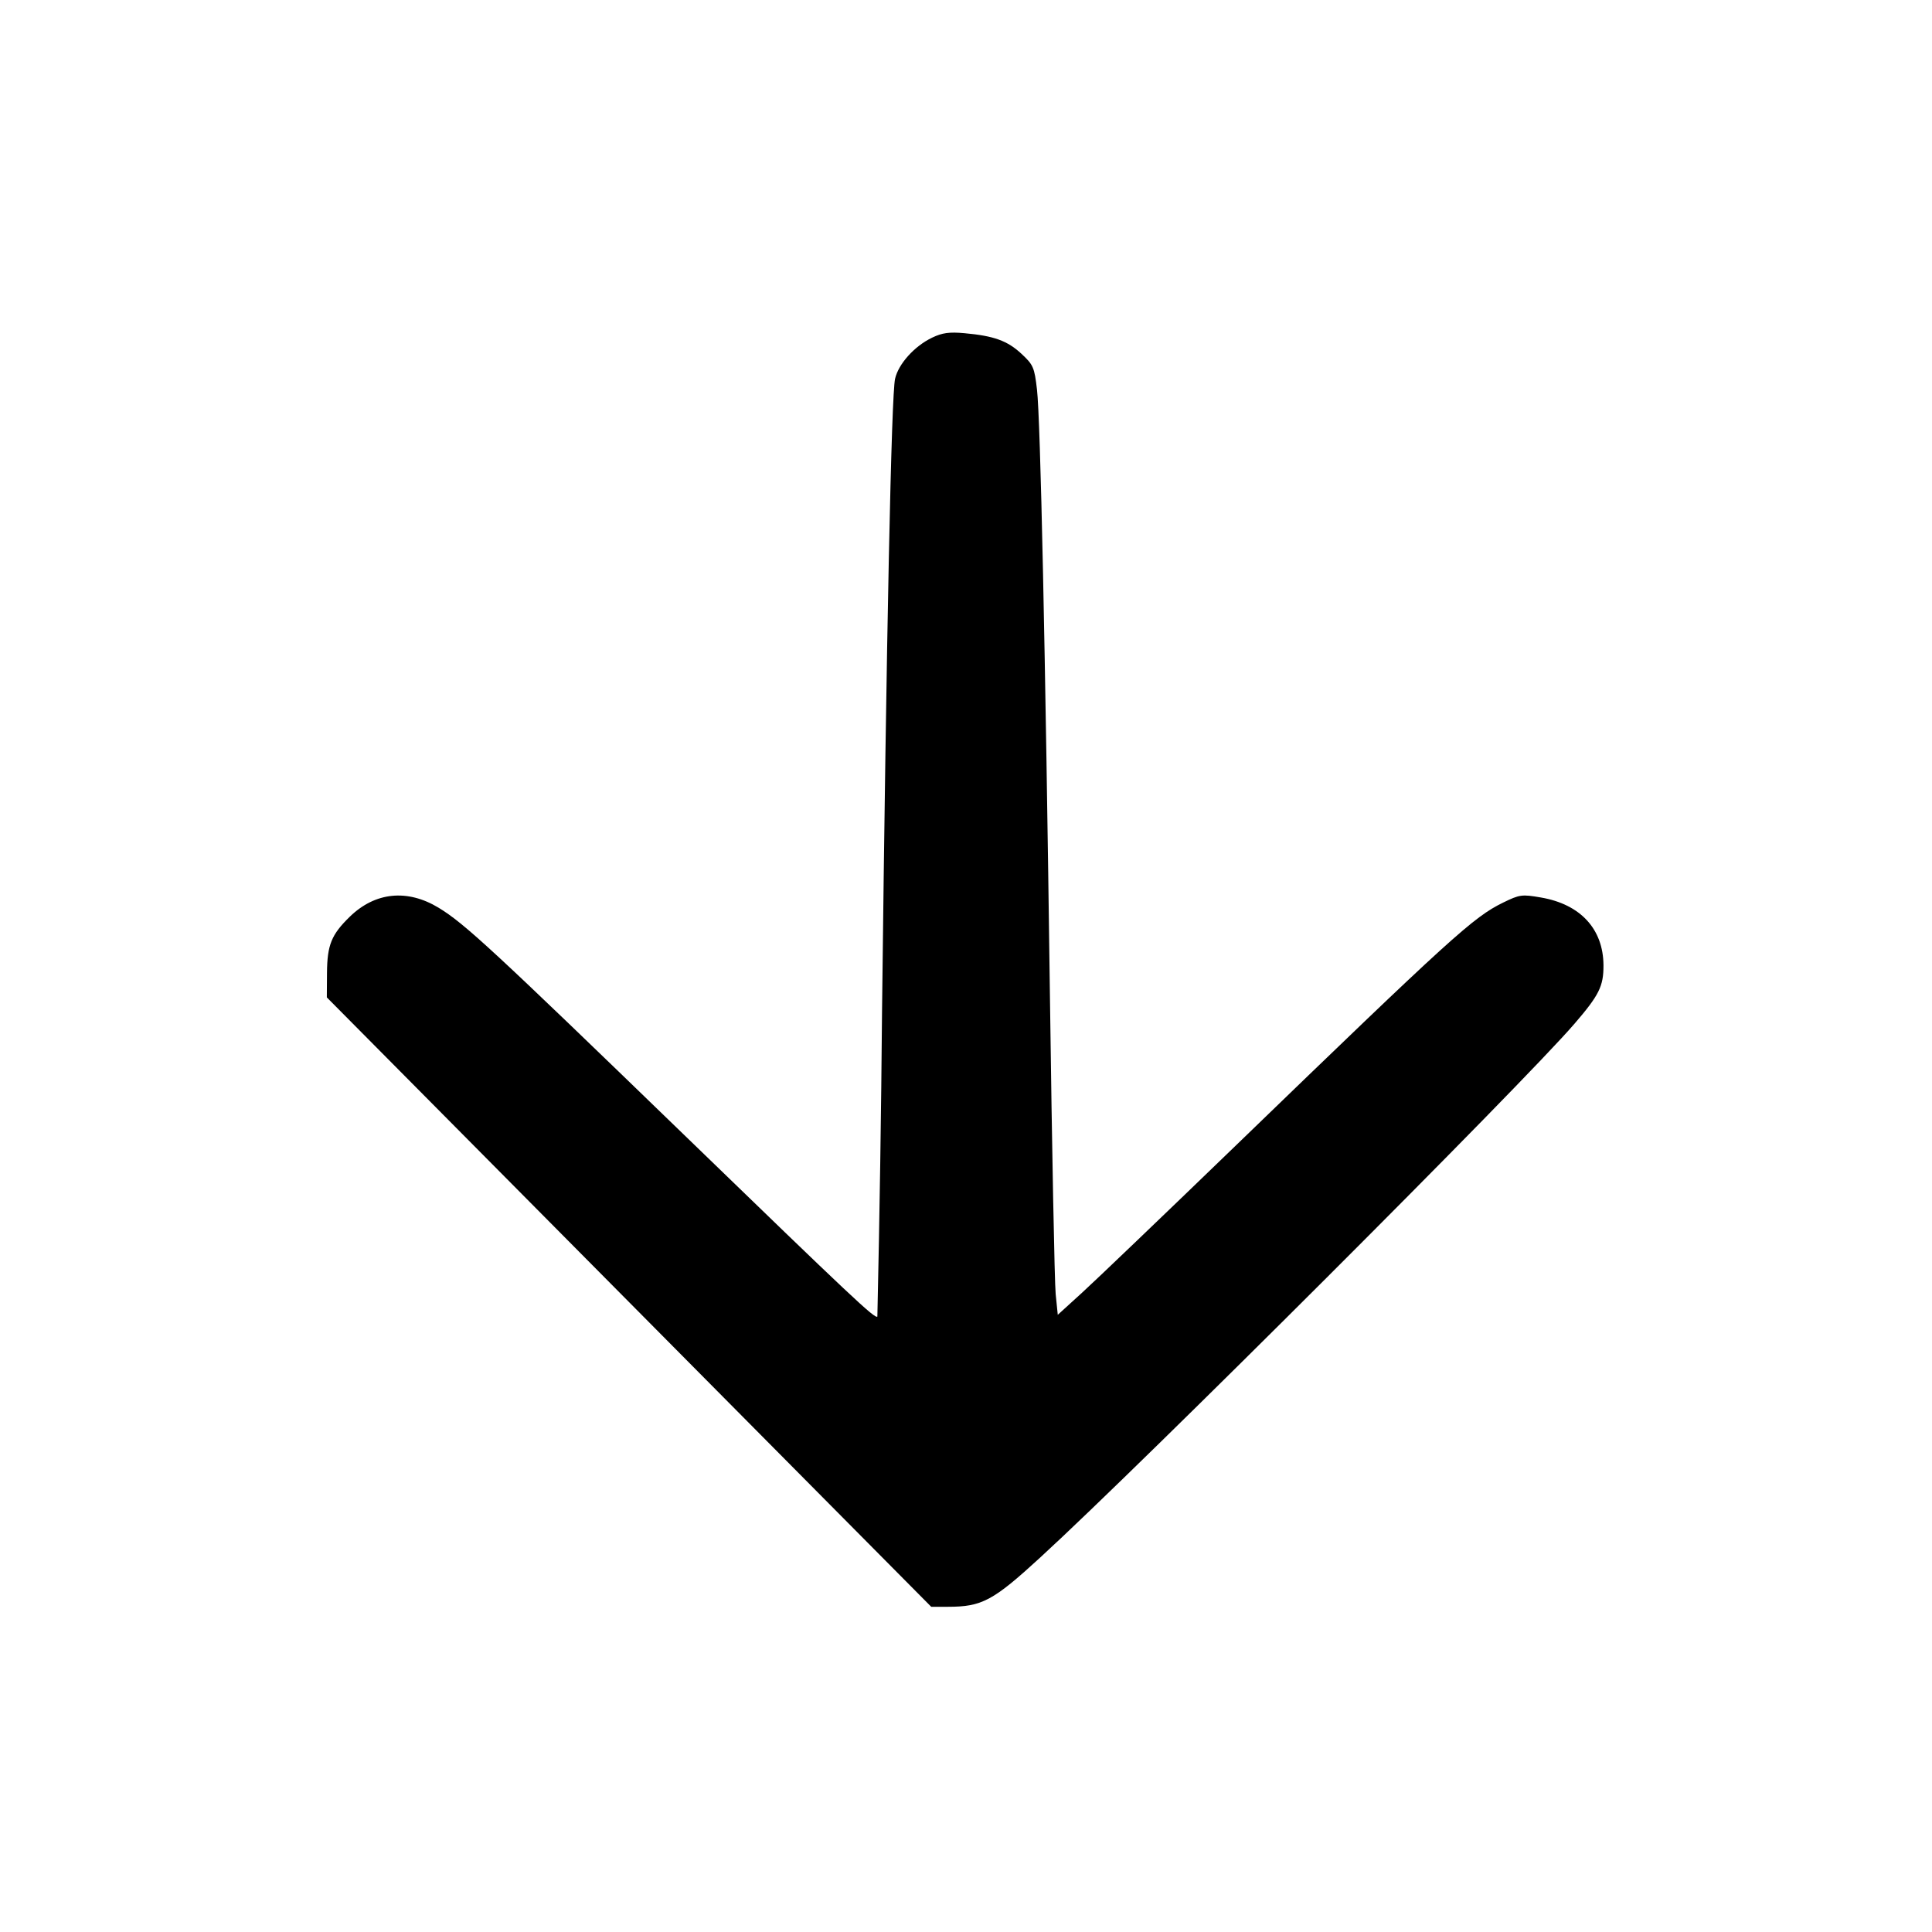
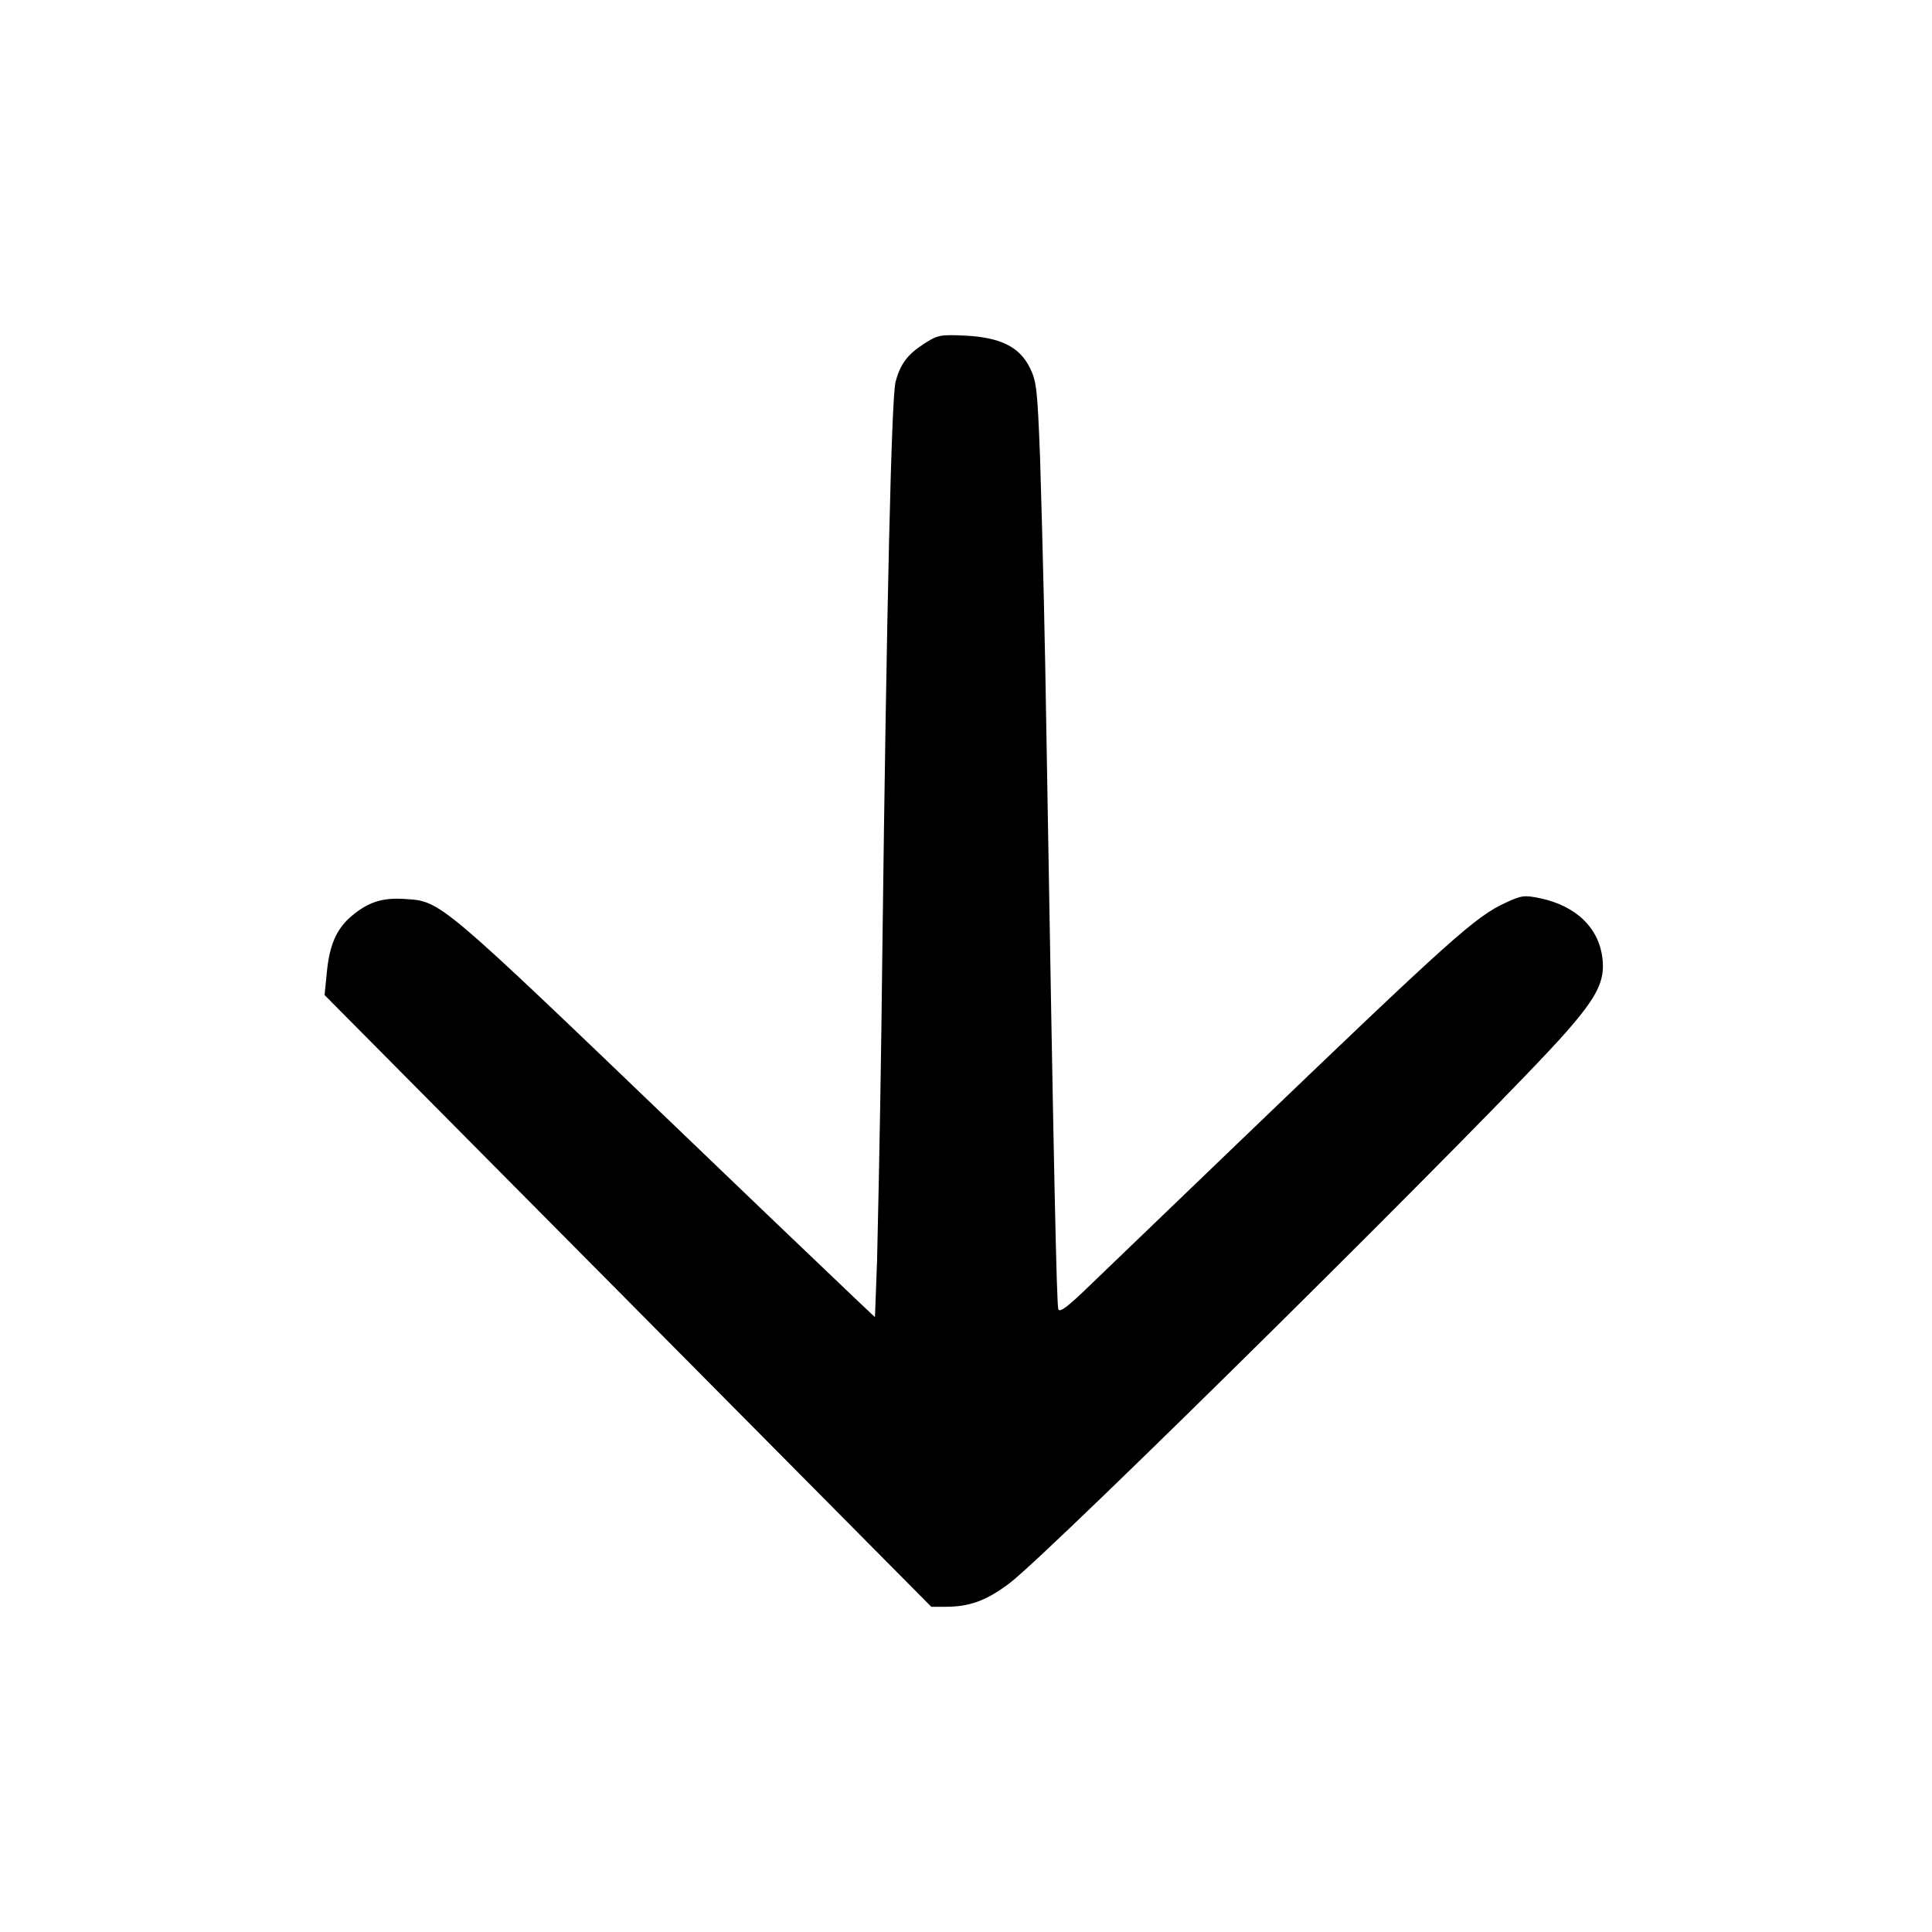
<svg xmlns="http://www.w3.org/2000/svg" viewBox="0 0 24 24">
-   <path d="M11.58 4.194c-.22.105-.419.326-.461.511-.046.201-.107 3.131-.162 7.855a273 273 0 0 1-.058 3.795c-.031.03-.298-.221-2.415-2.271-2.363-2.288-2.713-2.612-3.036-2.808-.388-.235-.787-.195-1.102.111-.229.223-.281.35-.284.698l-.002.305 3.754 3.785 3.754 3.785h.209c.42 0 .559-.074 1.145-.612 1.274-1.168 5.998-5.887 6.637-6.631.306-.355.361-.466.36-.725-.002-.451-.286-.759-.777-.843-.237-.041-.264-.037-.471.064-.368.18-.636.423-3.311 3.009-.891.861-1.755 1.688-1.92 1.838l-.3.273-.026-.257c-.014-.141-.046-1.795-.071-3.676-.058-4.375-.118-7.18-.161-7.559-.032-.278-.046-.309-.193-.446-.174-.162-.342-.223-.709-.256-.187-.017-.275-.005-.4.055" />
+   <path d="M11.479 4.27c-.207.134-.295.251-.354.474-.051.19-.111 2.792-.164 7.056a303 303 0 0 1-.066 3.871l-.026.691-.244-.23A606 606 0 0 1 8.5 14.099c-3.073-2.948-3.019-2.902-3.477-2.932-.277-.017-.449.039-.655.212-.186.157-.274.356-.307.691l-.029.291 3.769 3.799 3.768 3.8h.178c.297 0 .505-.076.789-.289.515-.386 6.099-5.914 6.92-6.851.388-.443.483-.636.45-.916-.045-.38-.329-.652-.776-.746-.191-.04-.23-.035-.42.053-.383.175-.668.431-3.35 3.006l-1.825 1.754c-.268.26-.371.338-.388.293-.022-.058-.058-1.78-.148-7.144a226 226 0 0 0-.079-3.435c-.033-.854-.044-.951-.128-1.119-.129-.259-.366-.375-.806-.397-.305-.014-.337-.008-.507.101" />
</svg>
